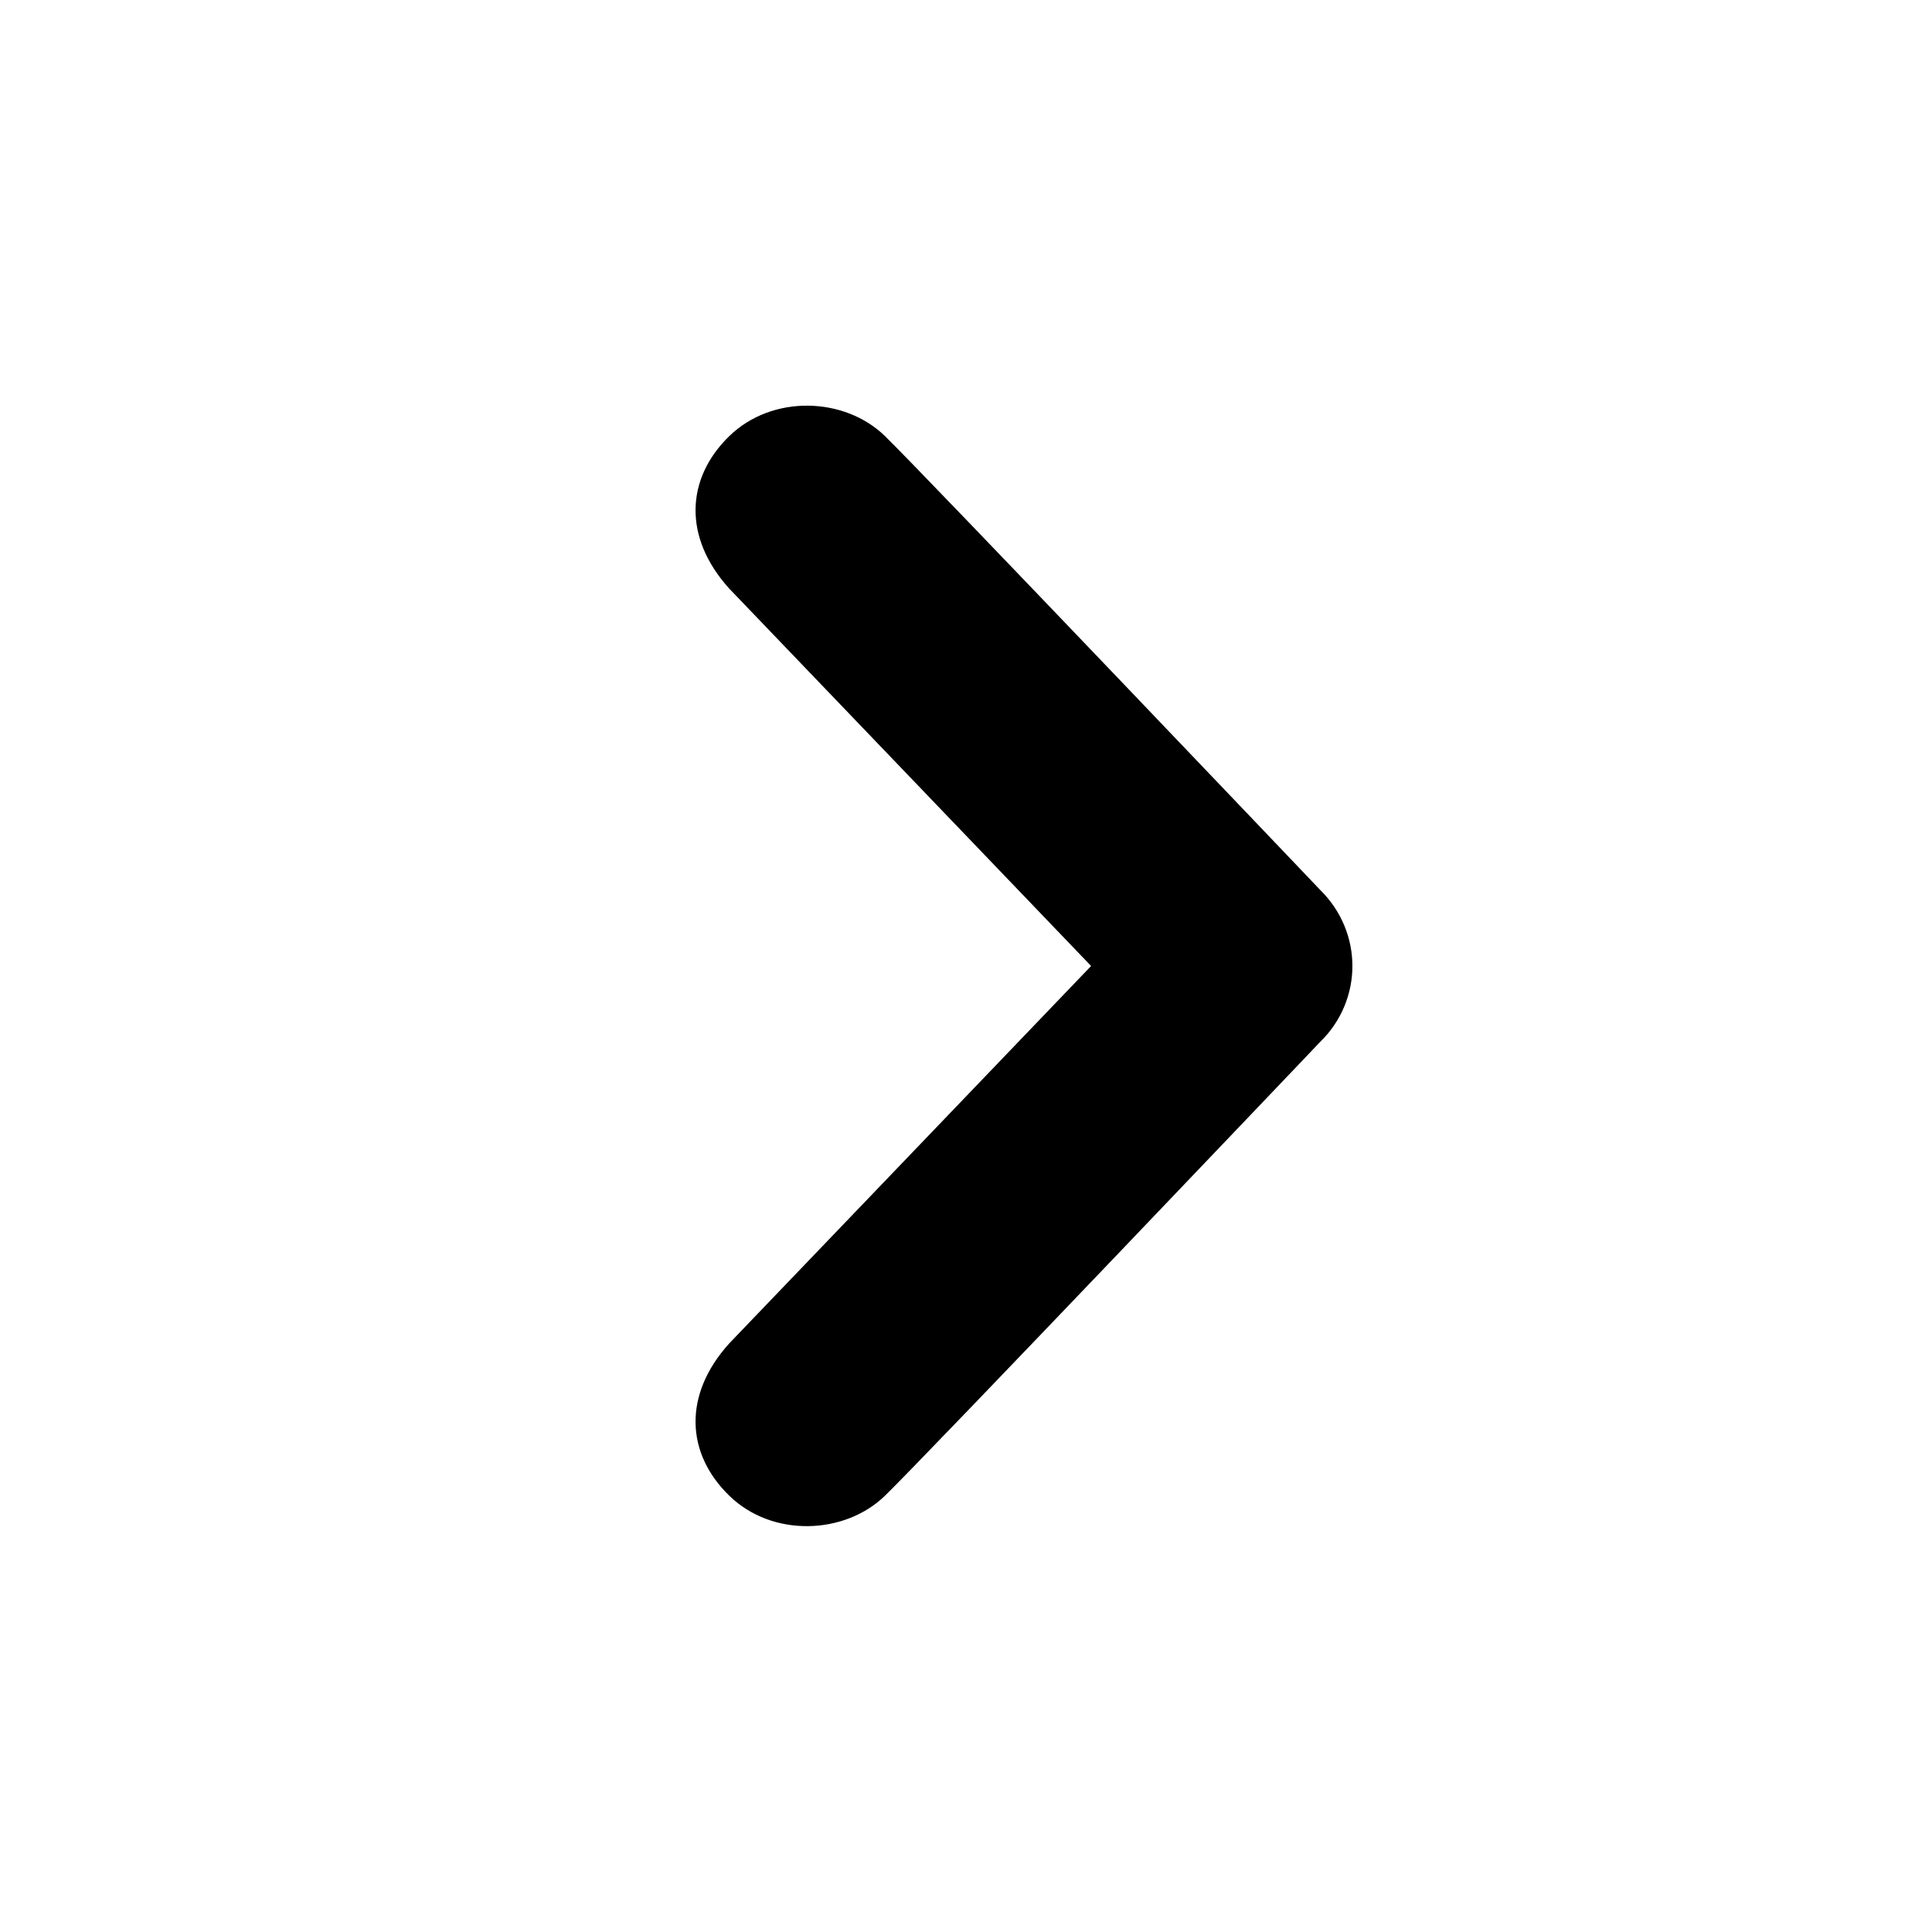
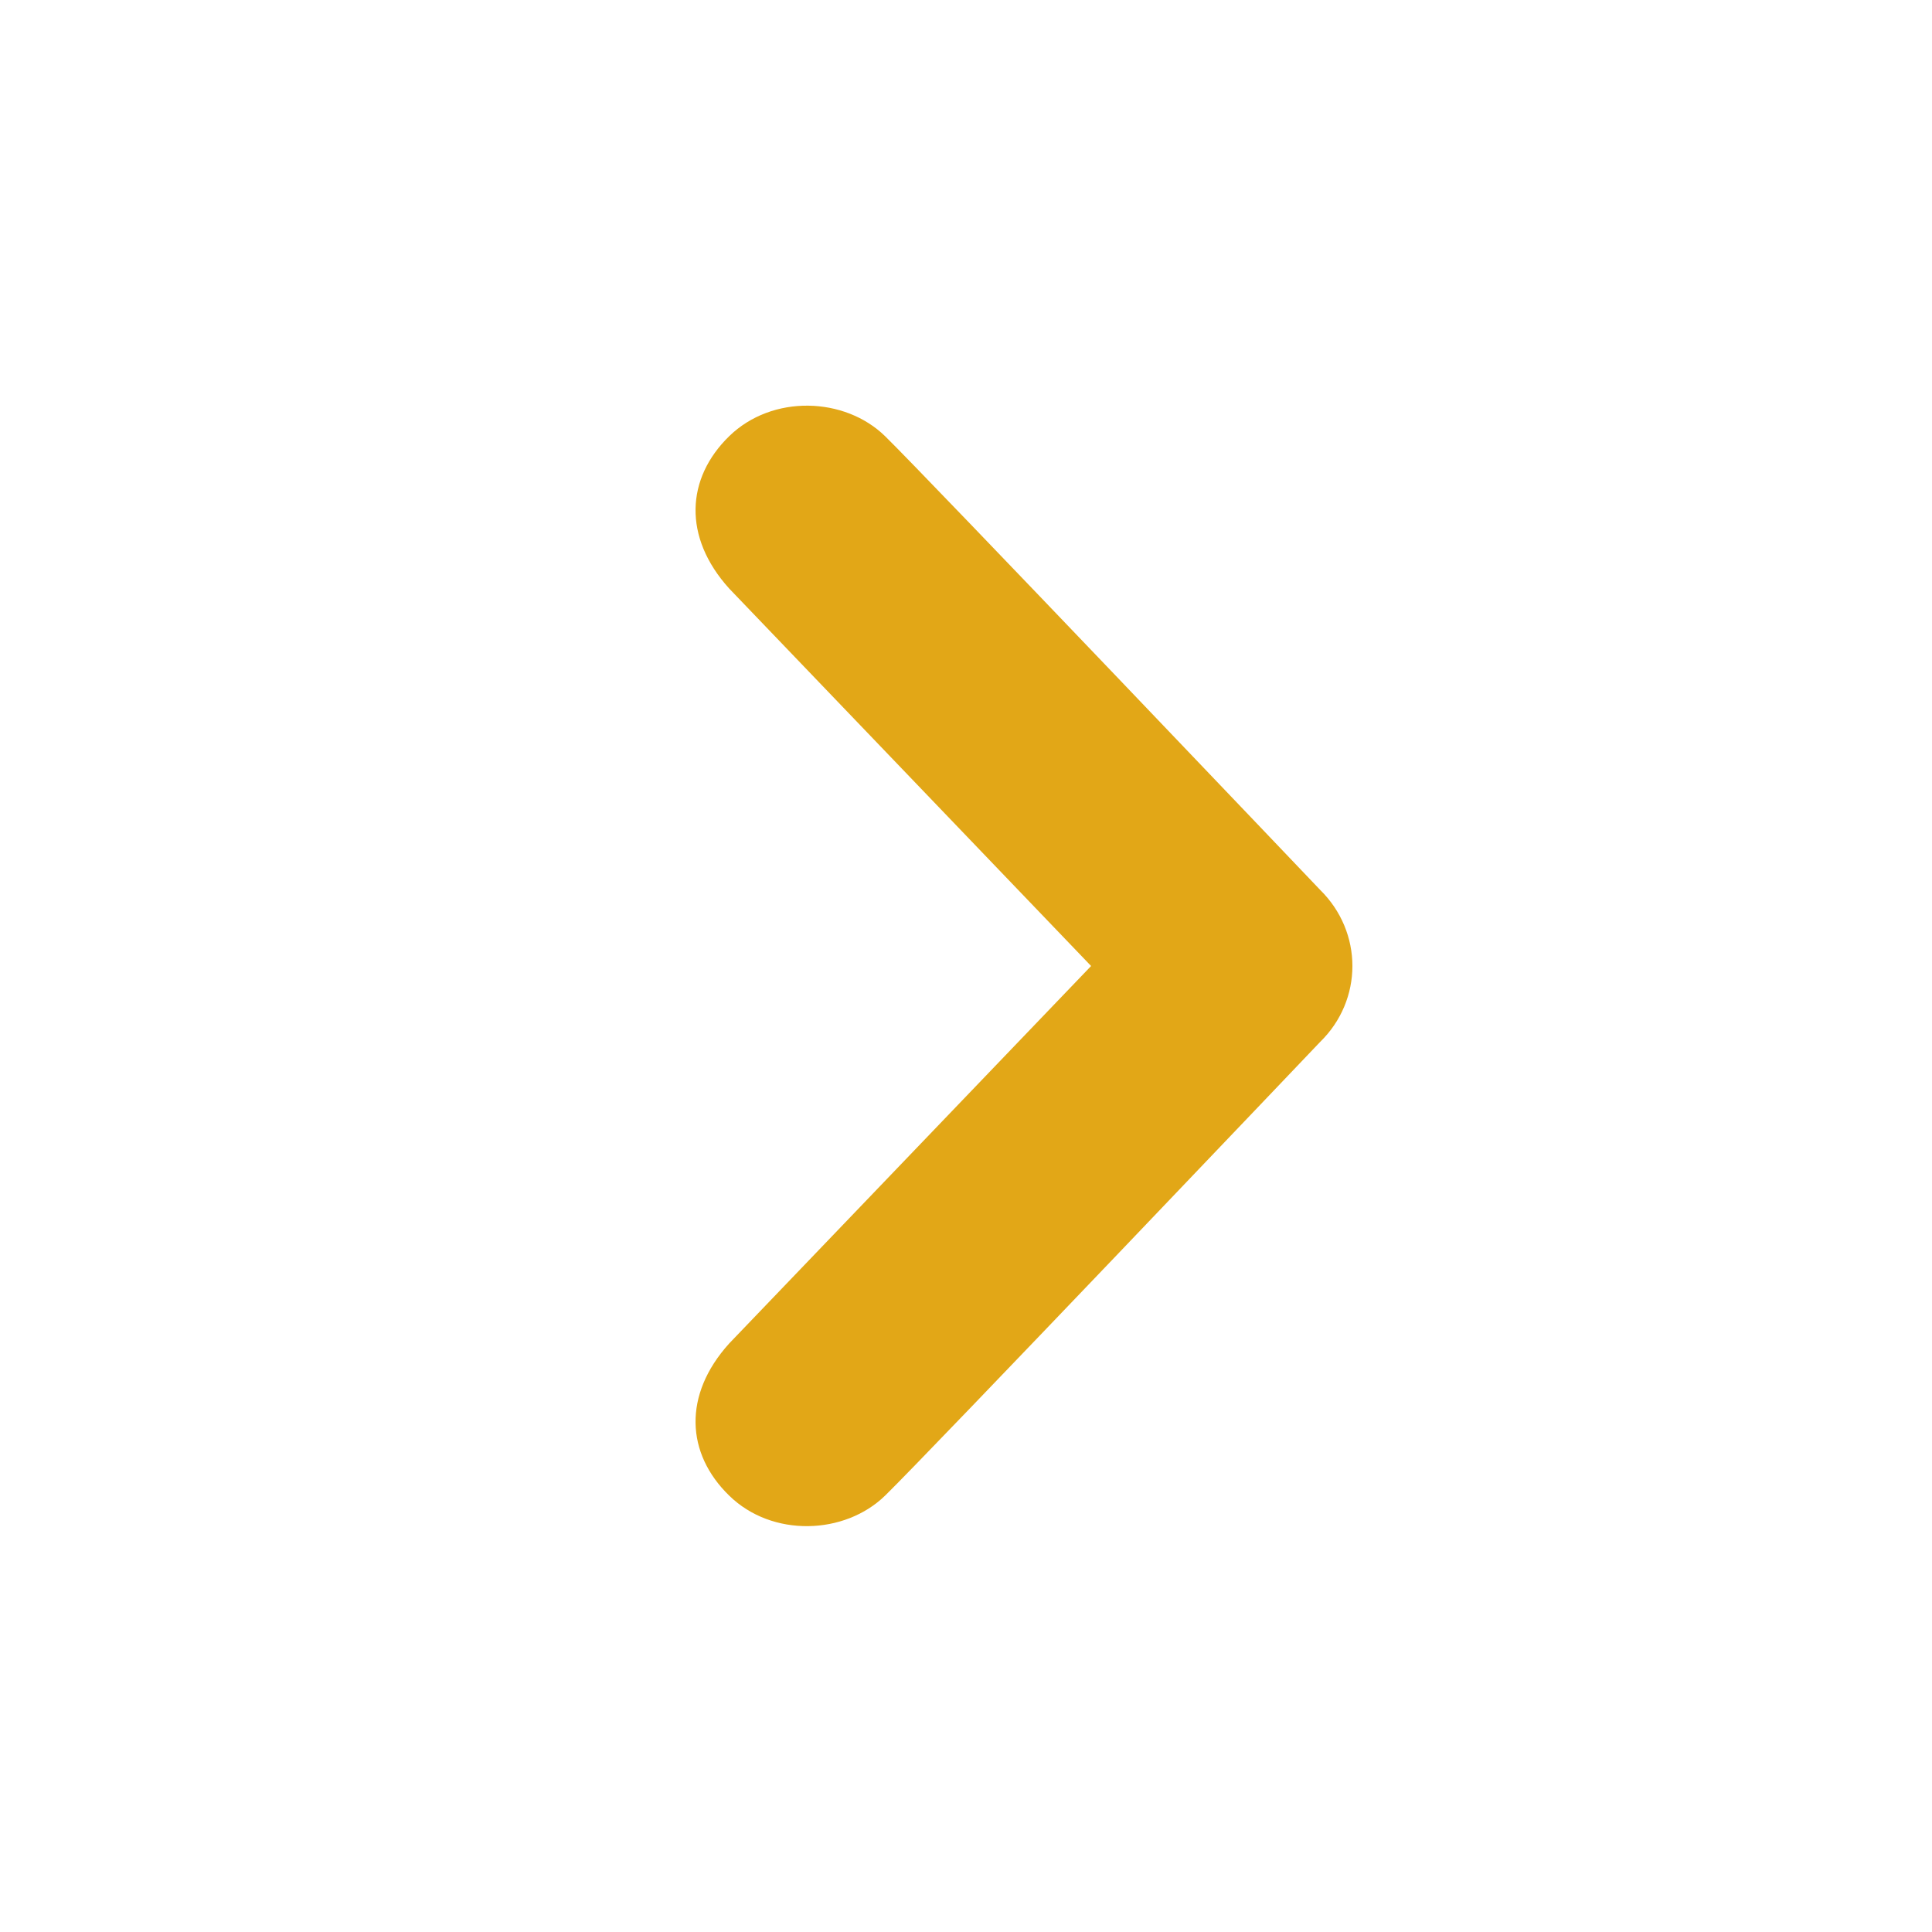
- <svg xmlns="http://www.w3.org/2000/svg" color="inherit" version="1.1" width="20" height="20" viewBox="0 0 20 20">
-   <path fill="currentColor" d="M9.163 4.516c0.418 0.408 4.502 4.695 4.502 4.695 0.223 0.219 0.335 0.504 0.335 0.789s-0.112 0.57-0.335 0.787c0 0-4.084 4.289-4.502 4.695-0.418 0.408-1.17 0.436-1.615 0-0.446-0.434-0.481-1.041 0-1.574l3.747-3.908-3.747-3.908c-0.481-0.533-0.446-1.141 0-1.576s1.197-0.409 1.615 0z" />
+ <svg xmlns="http://www.w3.org/2000/svg" version="1.1" width="20" height="20" viewBox="0 0 20 20">
+   <path fill="#e2a717" d="M9.163 4.516c0.418 0.408 4.502 4.695 4.502 4.695 0.223 0.219 0.335 0.504 0.335 0.789s-0.112 0.57-0.335 0.787c0 0-4.084 4.289-4.502 4.695-0.418 0.408-1.17 0.436-1.615 0-0.446-0.434-0.481-1.041 0-1.574l3.747-3.908-3.747-3.908c-0.481-0.533-0.446-1.141 0-1.576s1.197-0.409 1.615 0z" />
</svg>
